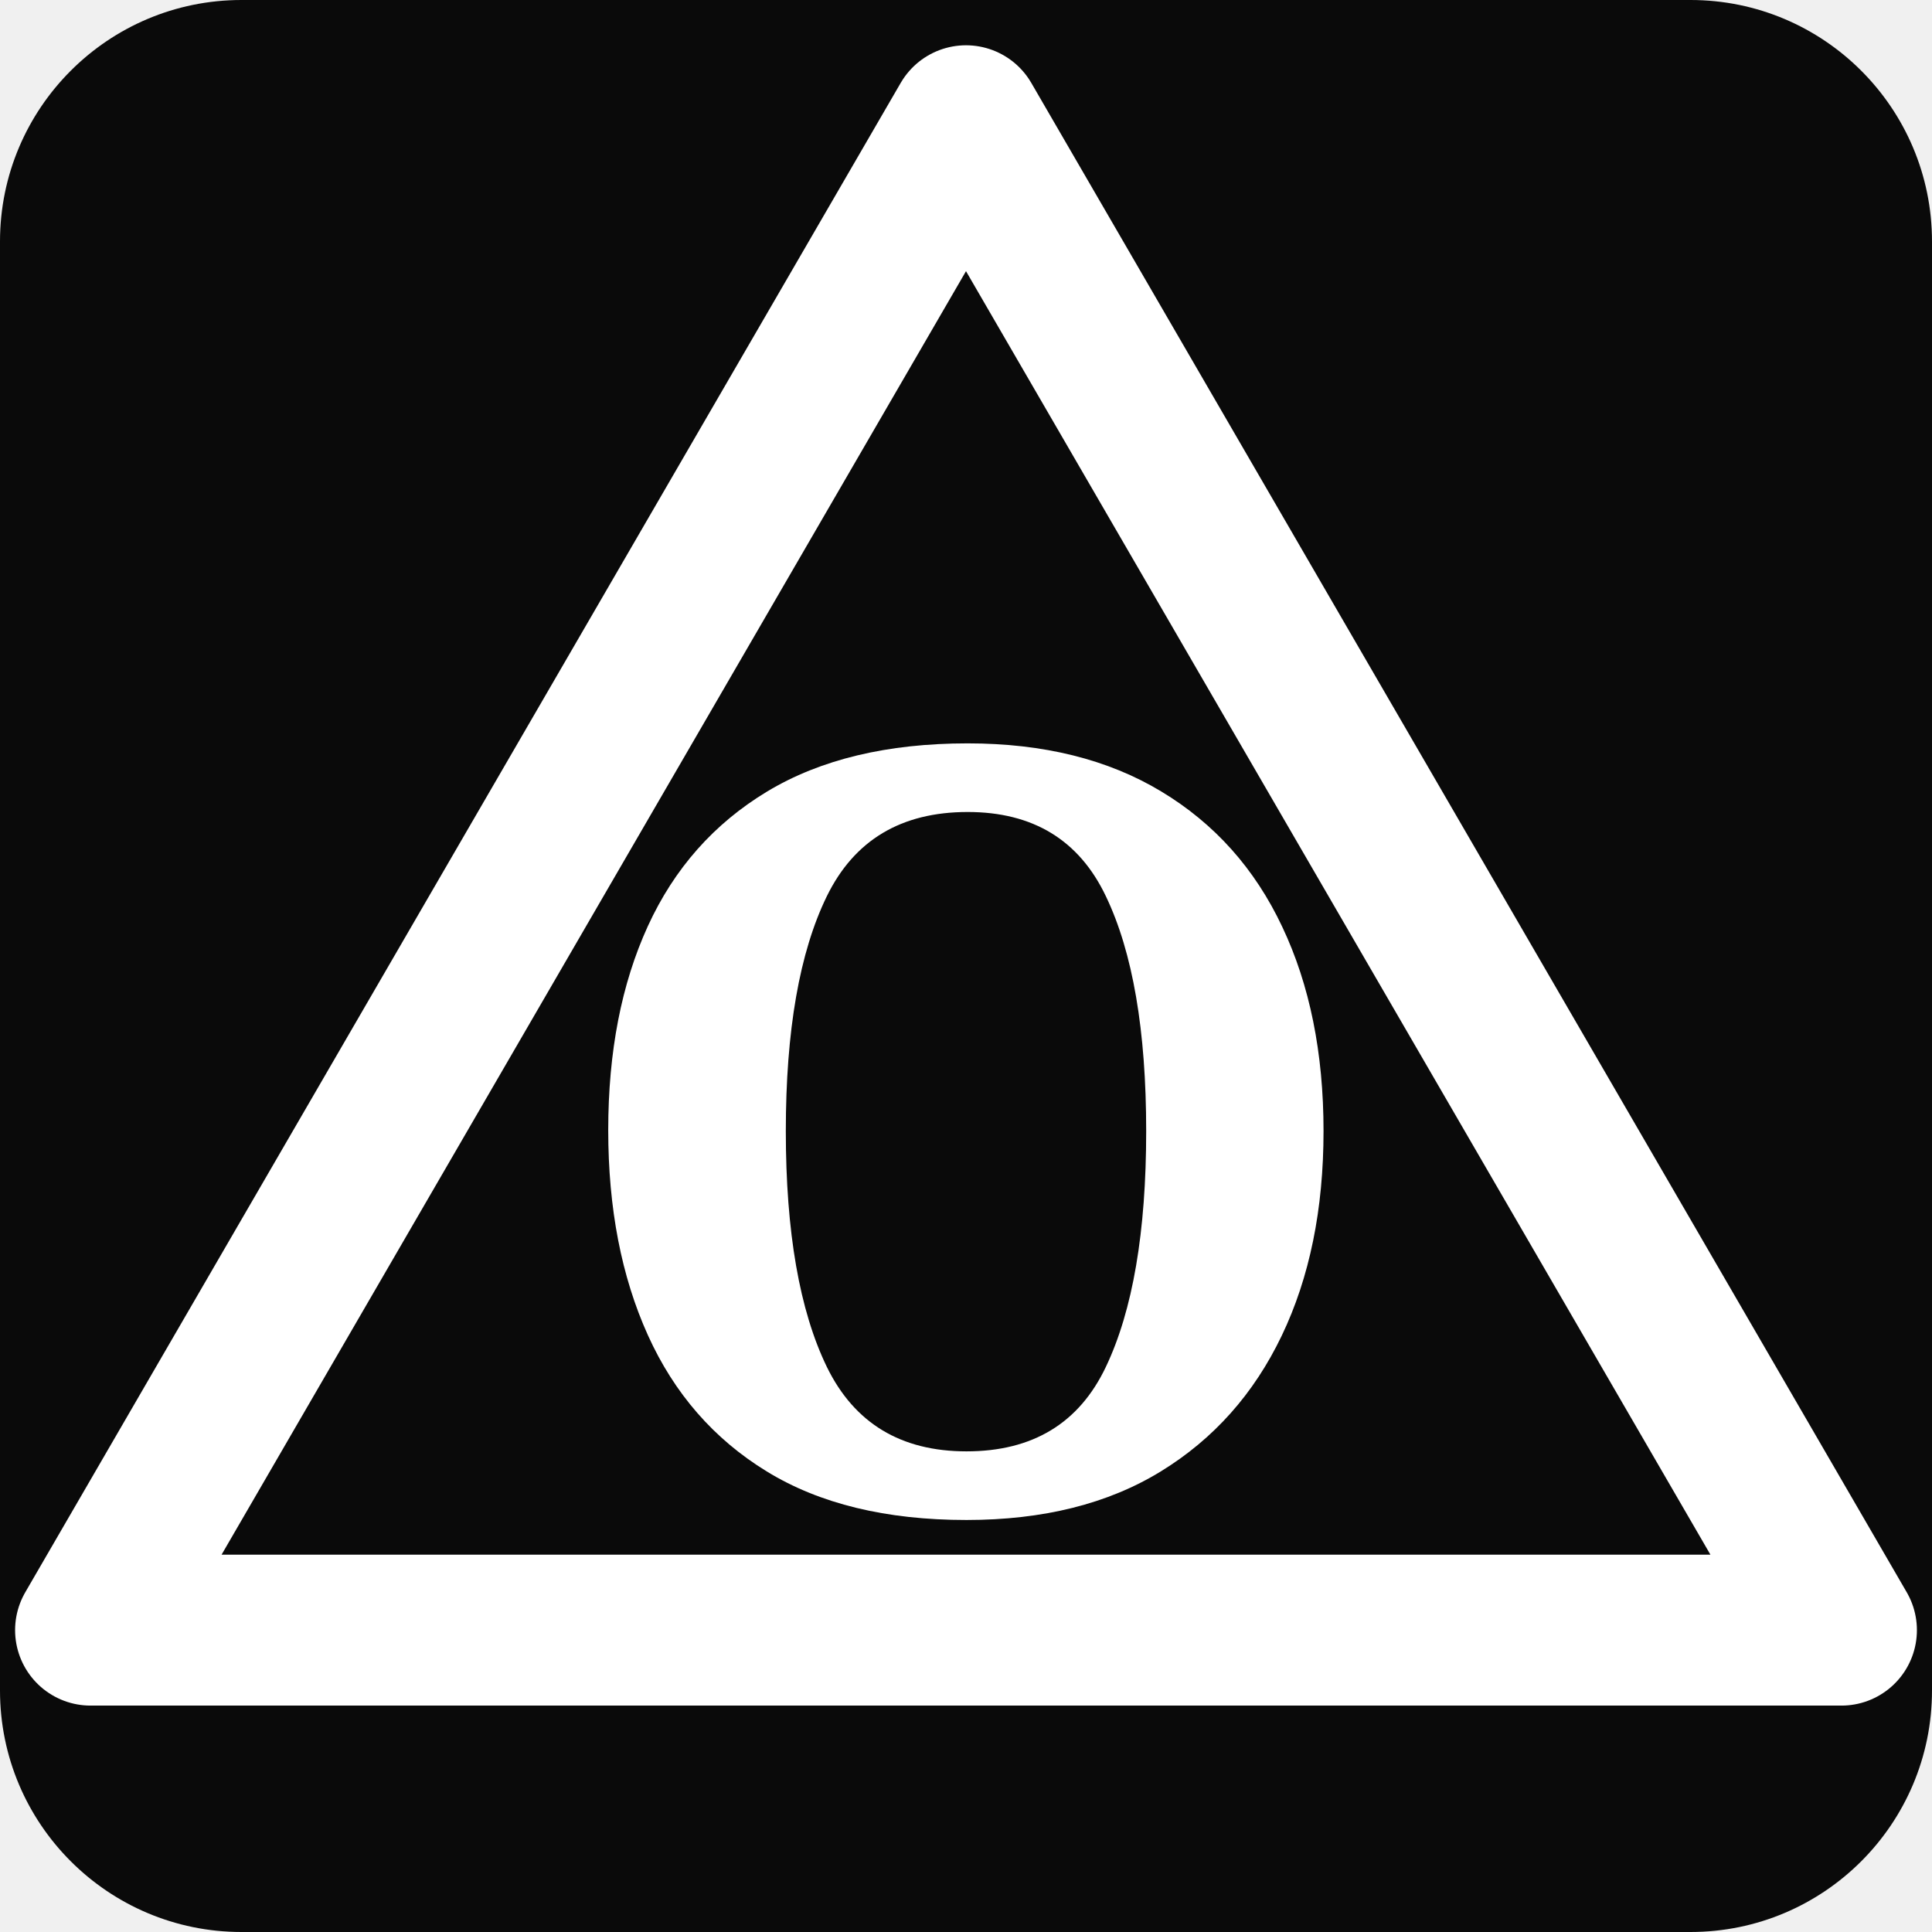
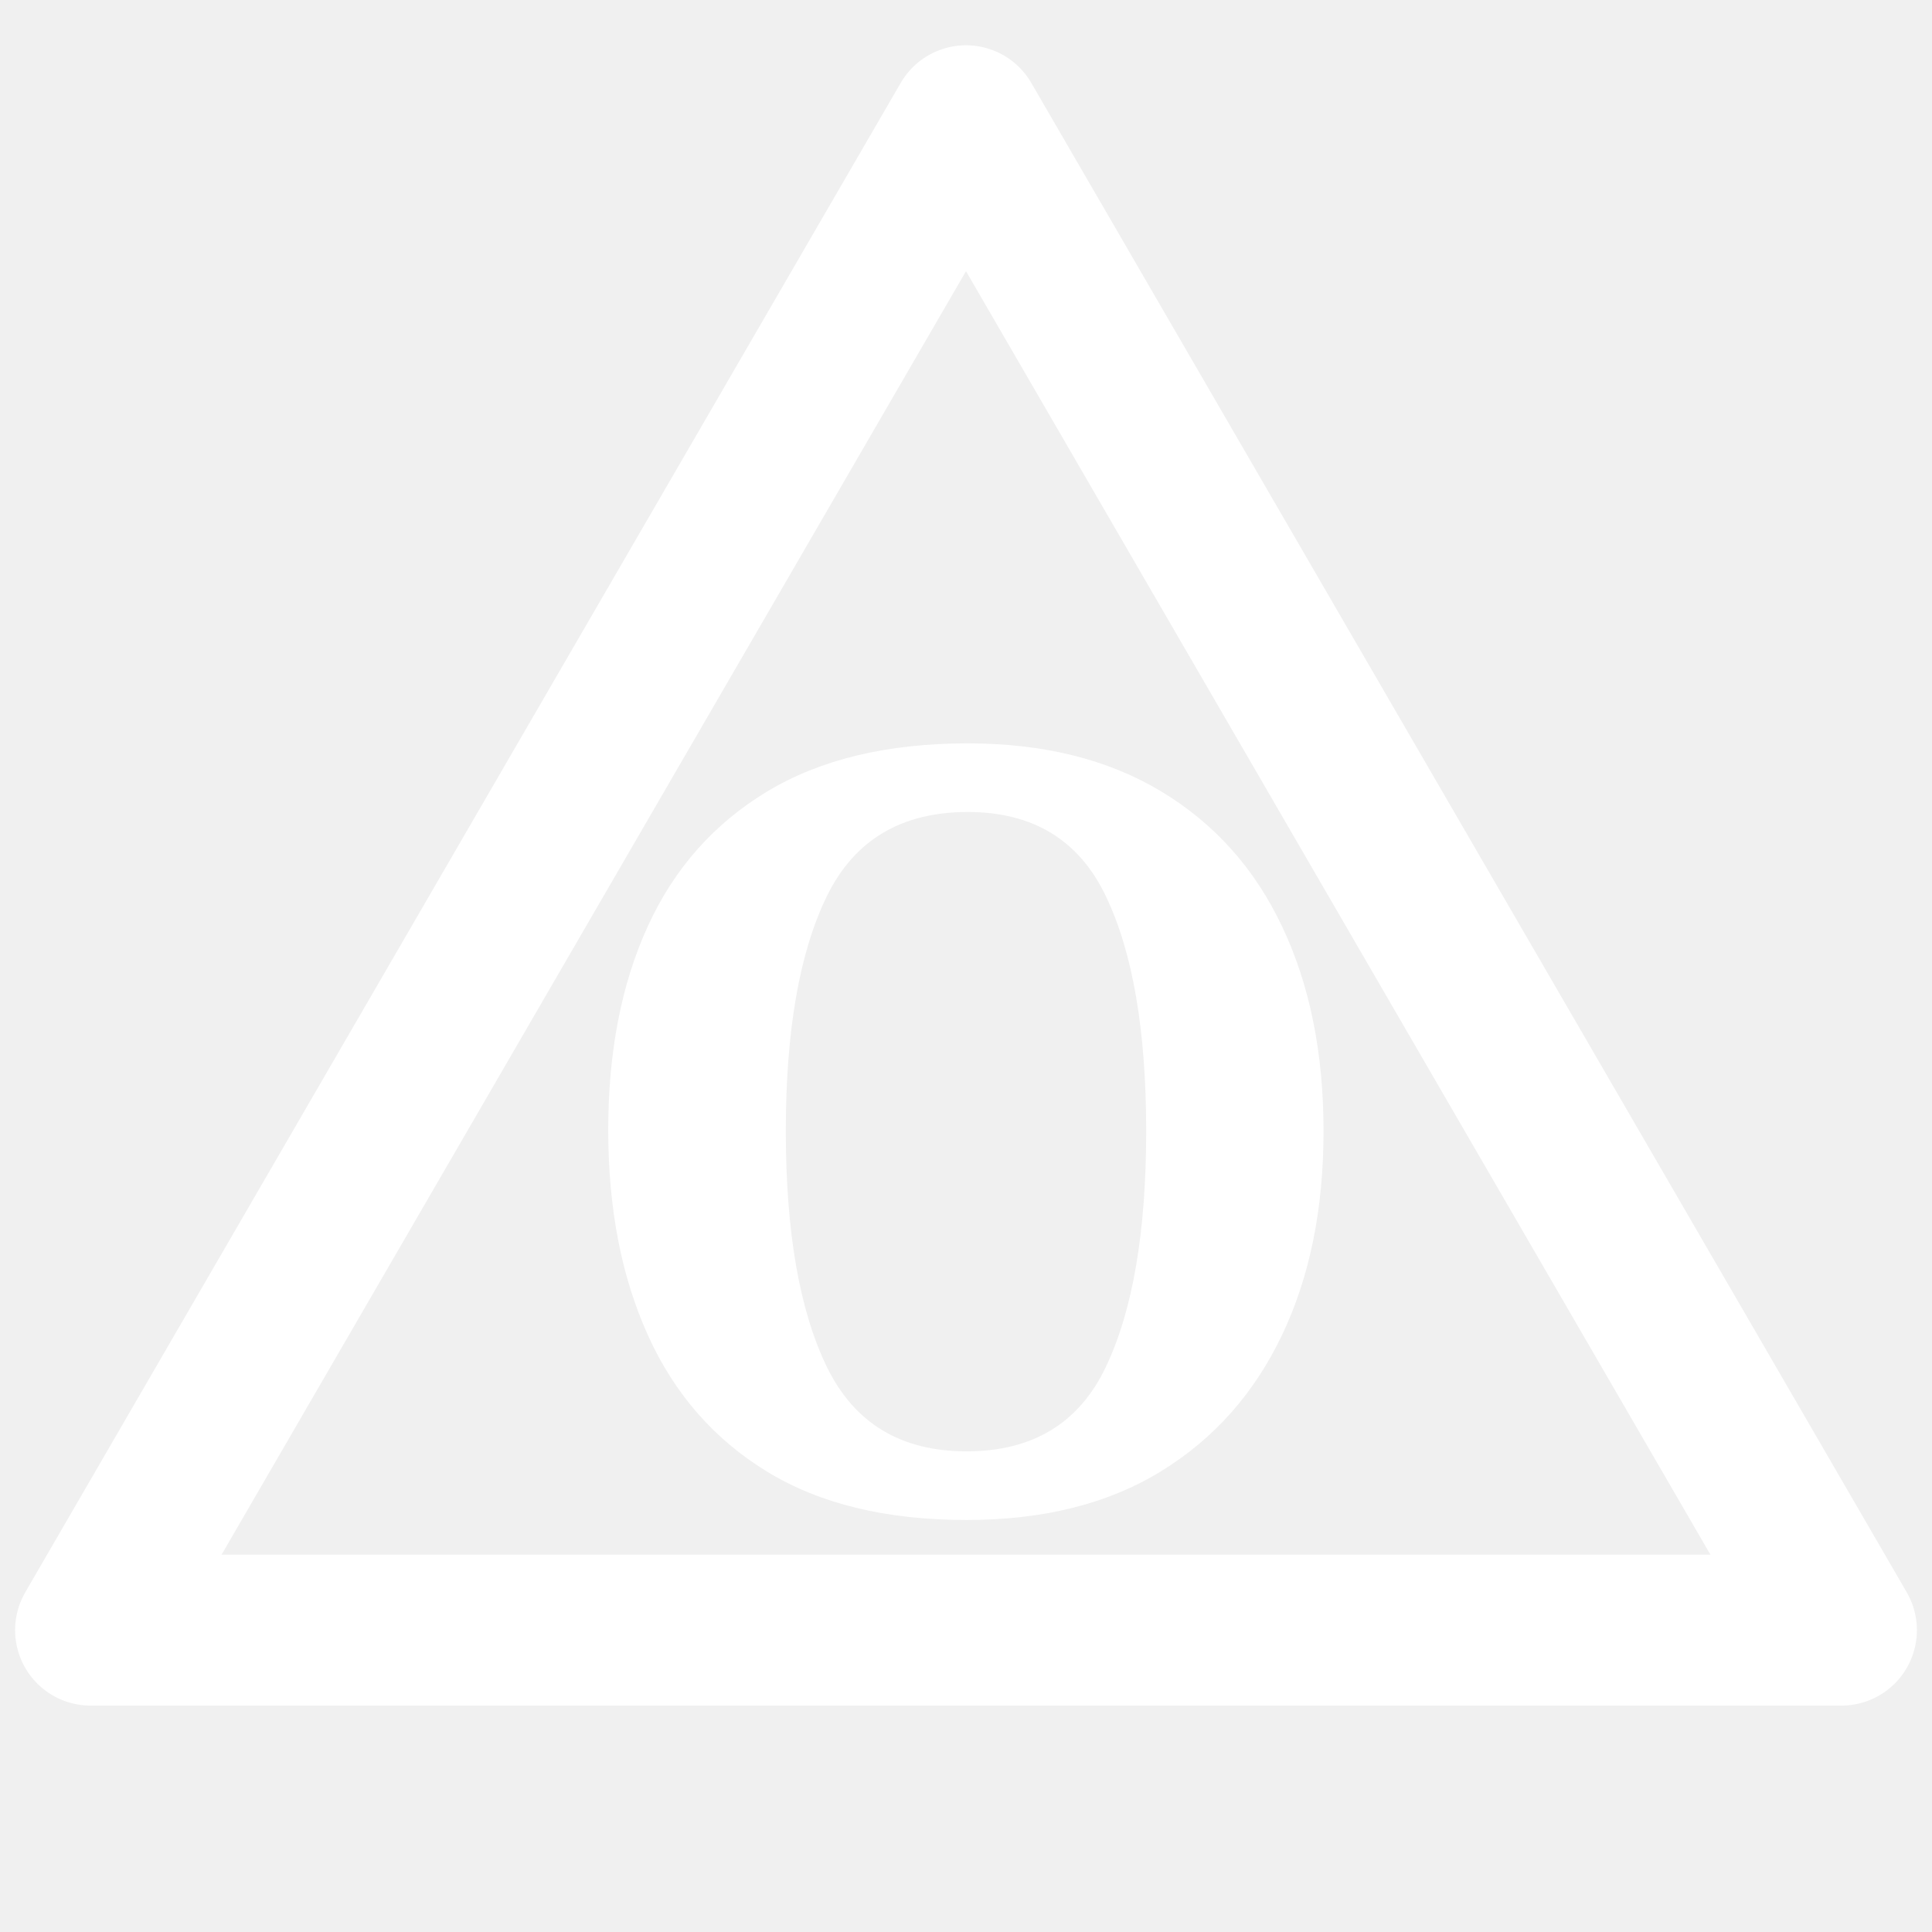
<svg xmlns="http://www.w3.org/2000/svg" viewBox="0 0 128 128">
-   <rect width="128" height="128" rx="16" fill="#0a0a0a" />
  <polygon points="64,8 122,108 6,108" fill="none" stroke="white" stroke-width="10" stroke-linejoin="round" />
  <text x="64" y="100" text-anchor="middle" font-family="system-ui, serif" font-weight="700" font-size="70" fill="white">O</text>
</svg>
